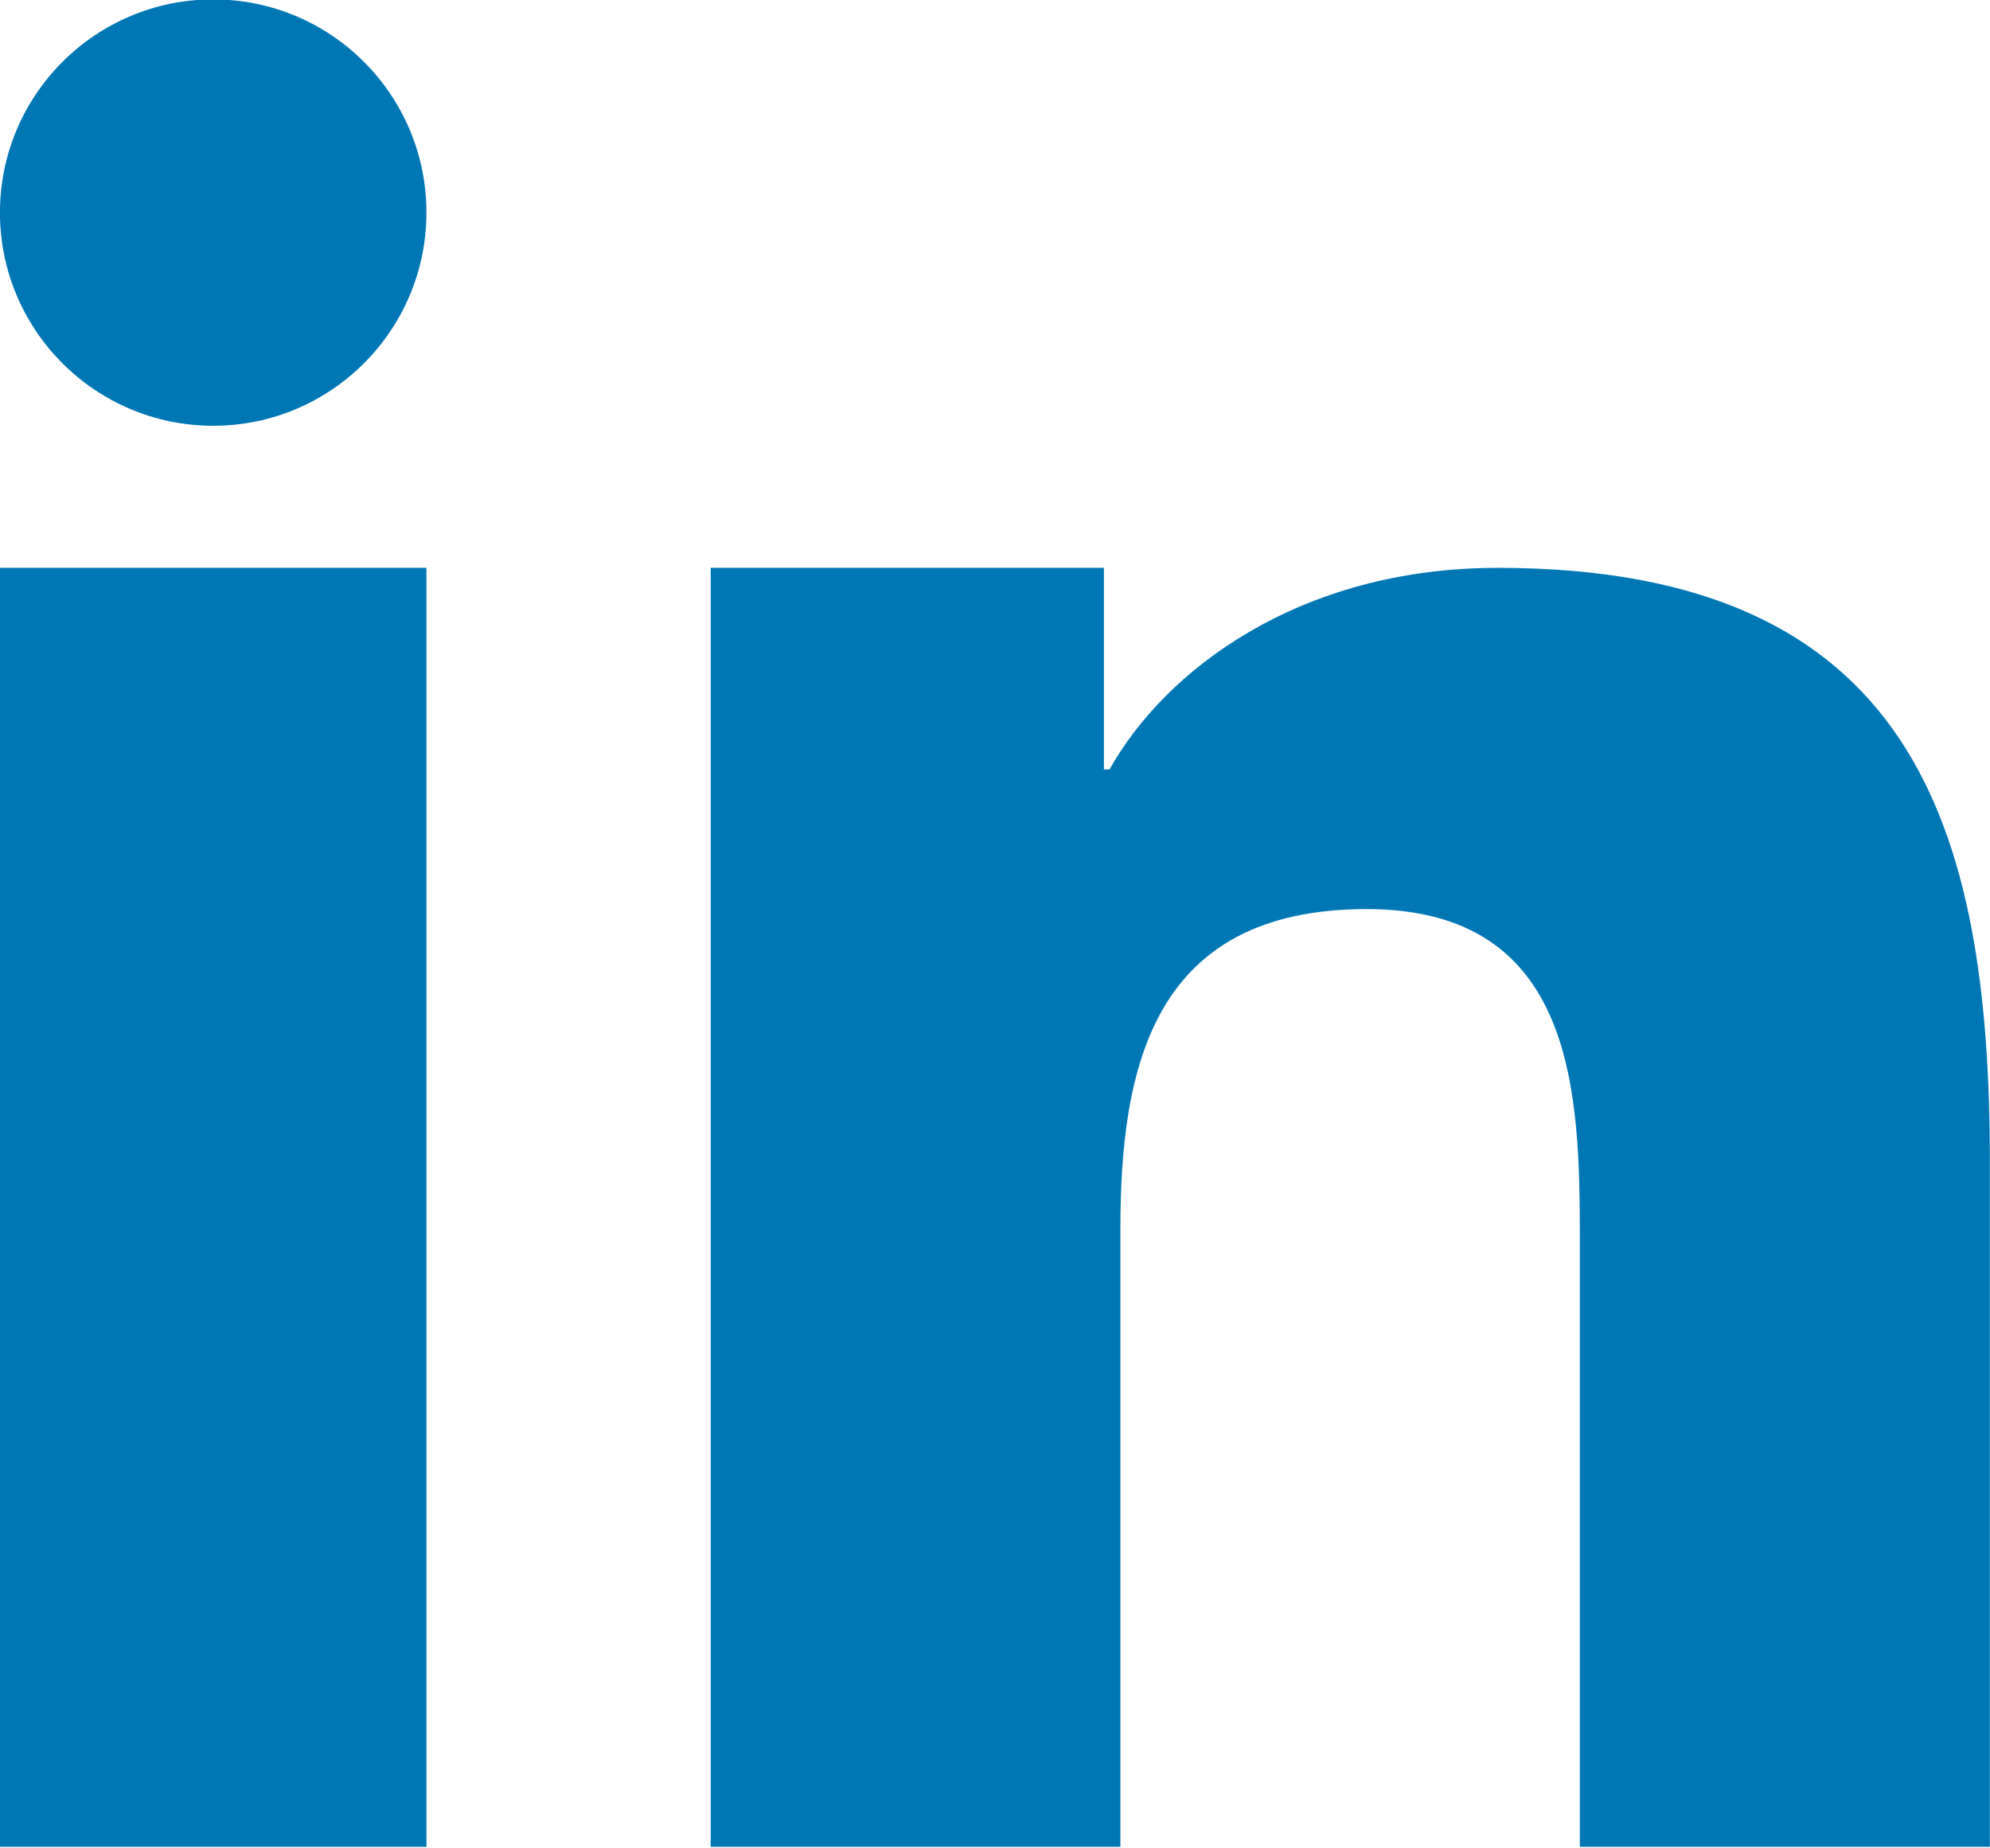
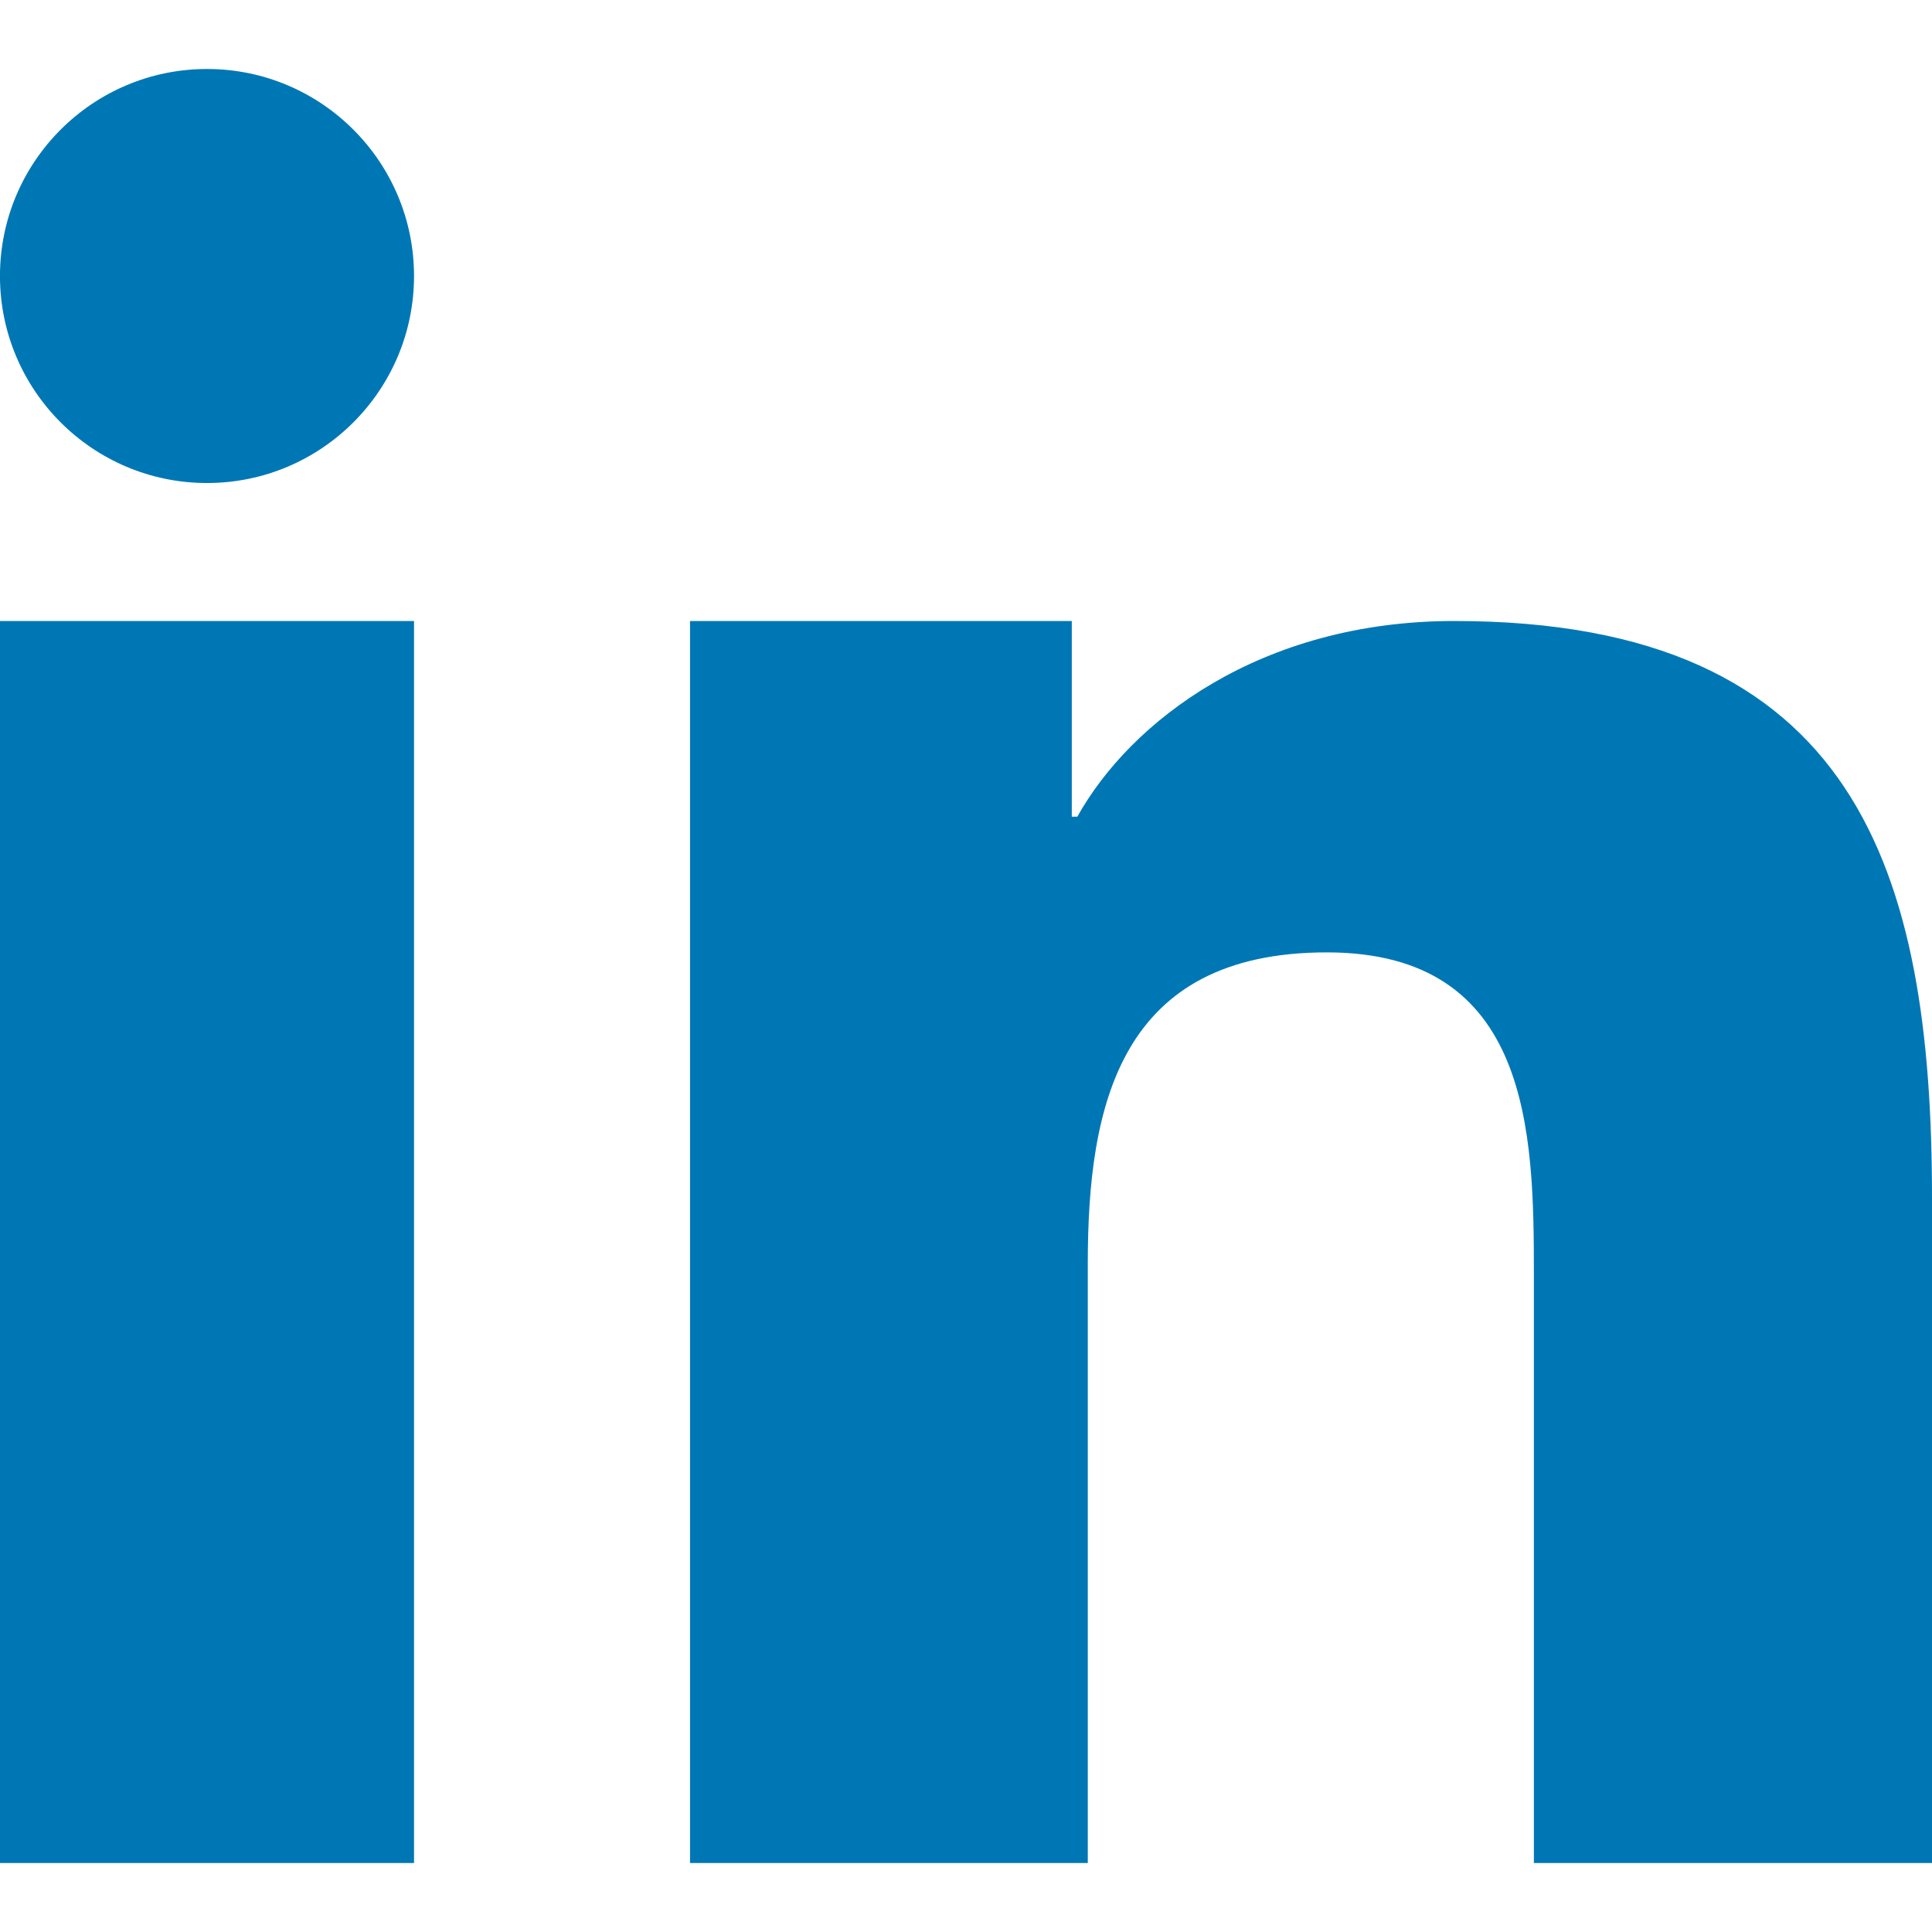
- <svg xmlns="http://www.w3.org/2000/svg" width="16.934mm" height="15.724mm" version="1.1" viewBox="0 0 16.934 15.724">
-   <g transform="translate(-79.895 -136.28)">
-     <g transform="matrix(.026458 0 0 .026458 79.895 135.67)" clip-rule="evenodd" fill="#0077b5" fill-rule="evenodd" image-rendering="optimizeQuality" shape-rendering="geometricPrecision">
-       <path d="m228.58 205.72h126.46v64.832h1.83c17.611-31.595 60.675-64.832 124.89-64.832 133.54 0 158.23 83.103 158.23 191.21v220.22h-131.88v-195.22c0-46.536-0.969-106.44-68.576-106.44-68.67 0-79.194 50.658-79.194 103.05v198.6h-131.76v-411.43zm-91.43-114.28c0 37.855-30.721 68.576-68.576 68.576s-68.587-30.721-68.587-68.576 30.732-68.576 68.587-68.576 68.576 30.721 68.576 68.576zm-137.16 114.28h137.16v411.43h-137.16z" fill="#0077b5" />
-     </g>
-   </g>
+ <svg xmlns="http://www.w3.org/2000/svg" fill="#0077b5" width="64" height="64" shape-rendering="geometricPrecision" text-rendering="geometricPrecision" image-rendering="optimizeQuality" fill-rule="evenodd" clip-rule="evenodd" viewBox="0 0 640 640">
+   <path d="M228.582 205.715h126.462v64.832h1.83c17.611-31.595 60.675-64.832 124.892-64.832C615.303 205.715 640 288.818 640 396.926v220.219H508.116V421.93c0-46.536-.969-106.442-68.576-106.442-68.67 0-79.194 50.658-79.194 103.052v198.605H228.581v-411.43zM137.152 91.43c0 37.855-30.721 68.576-68.576 68.576-37.855 0-68.587-30.721-68.587-68.576 0-37.855 30.732-68.576 68.587-68.576 37.855 0 68.576 30.721 68.576 68.576zM-.011 205.715h137.163v411.43H-.011v-411.43z" />
</svg>
